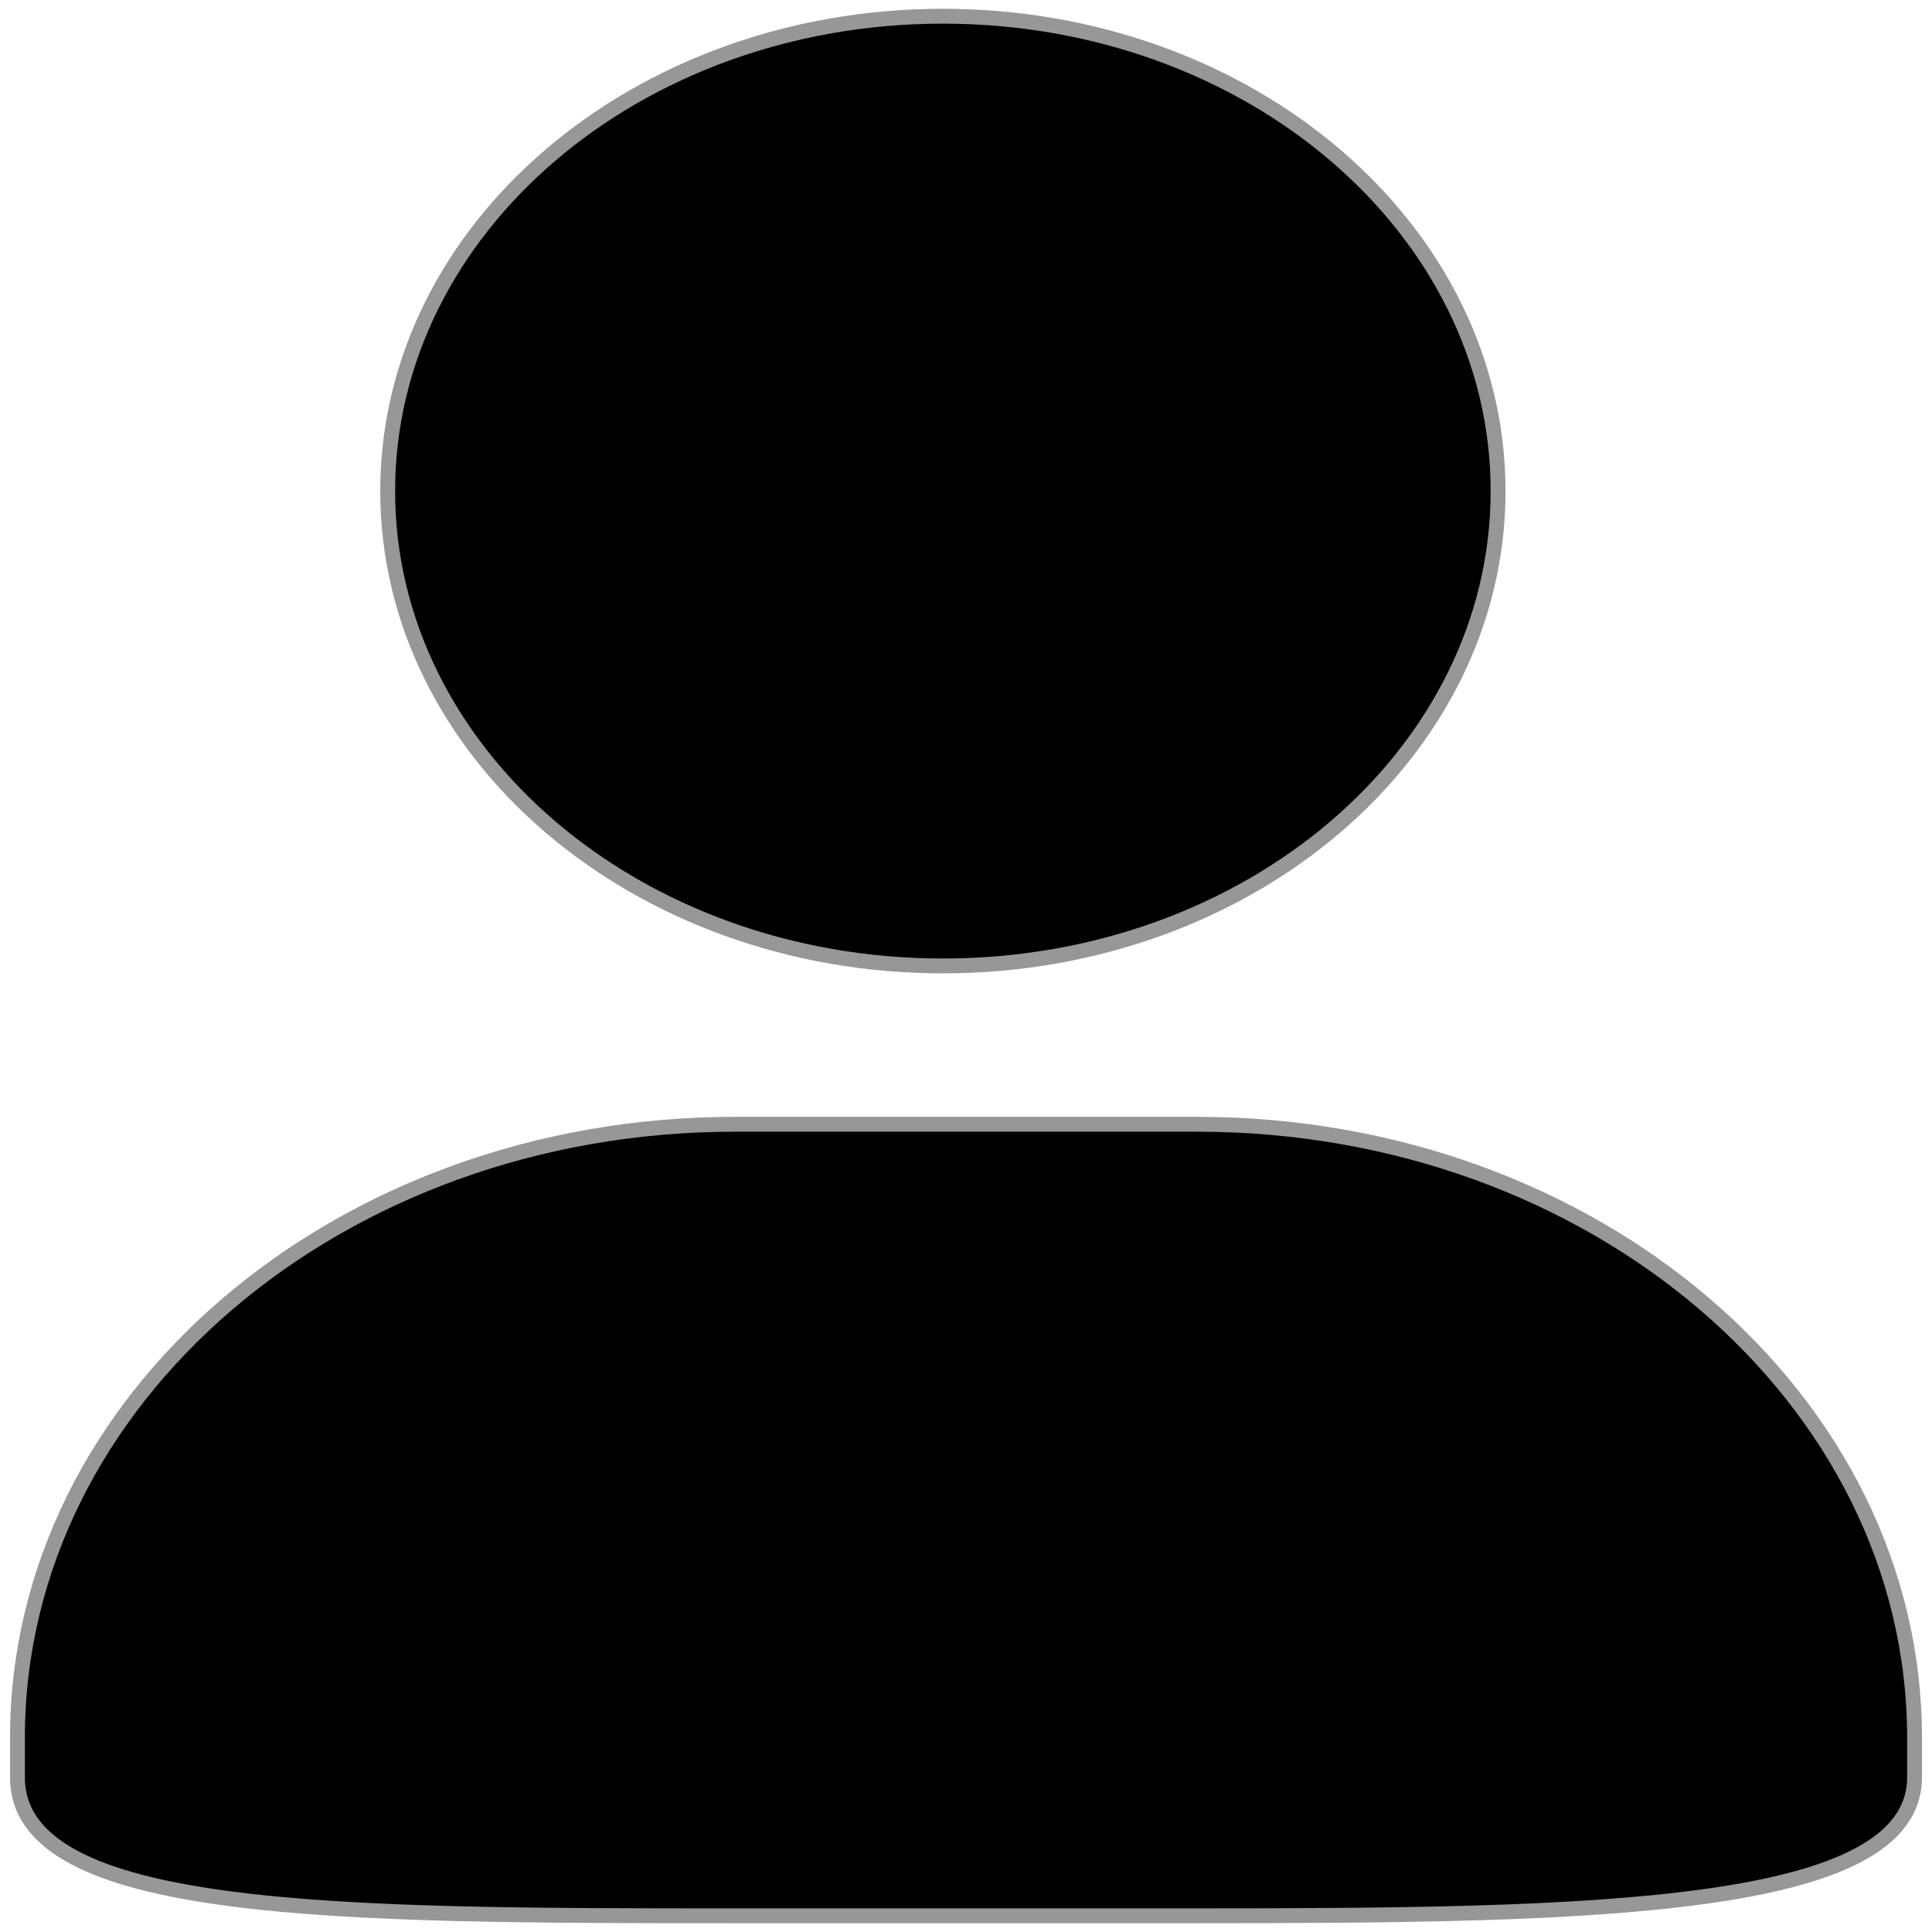
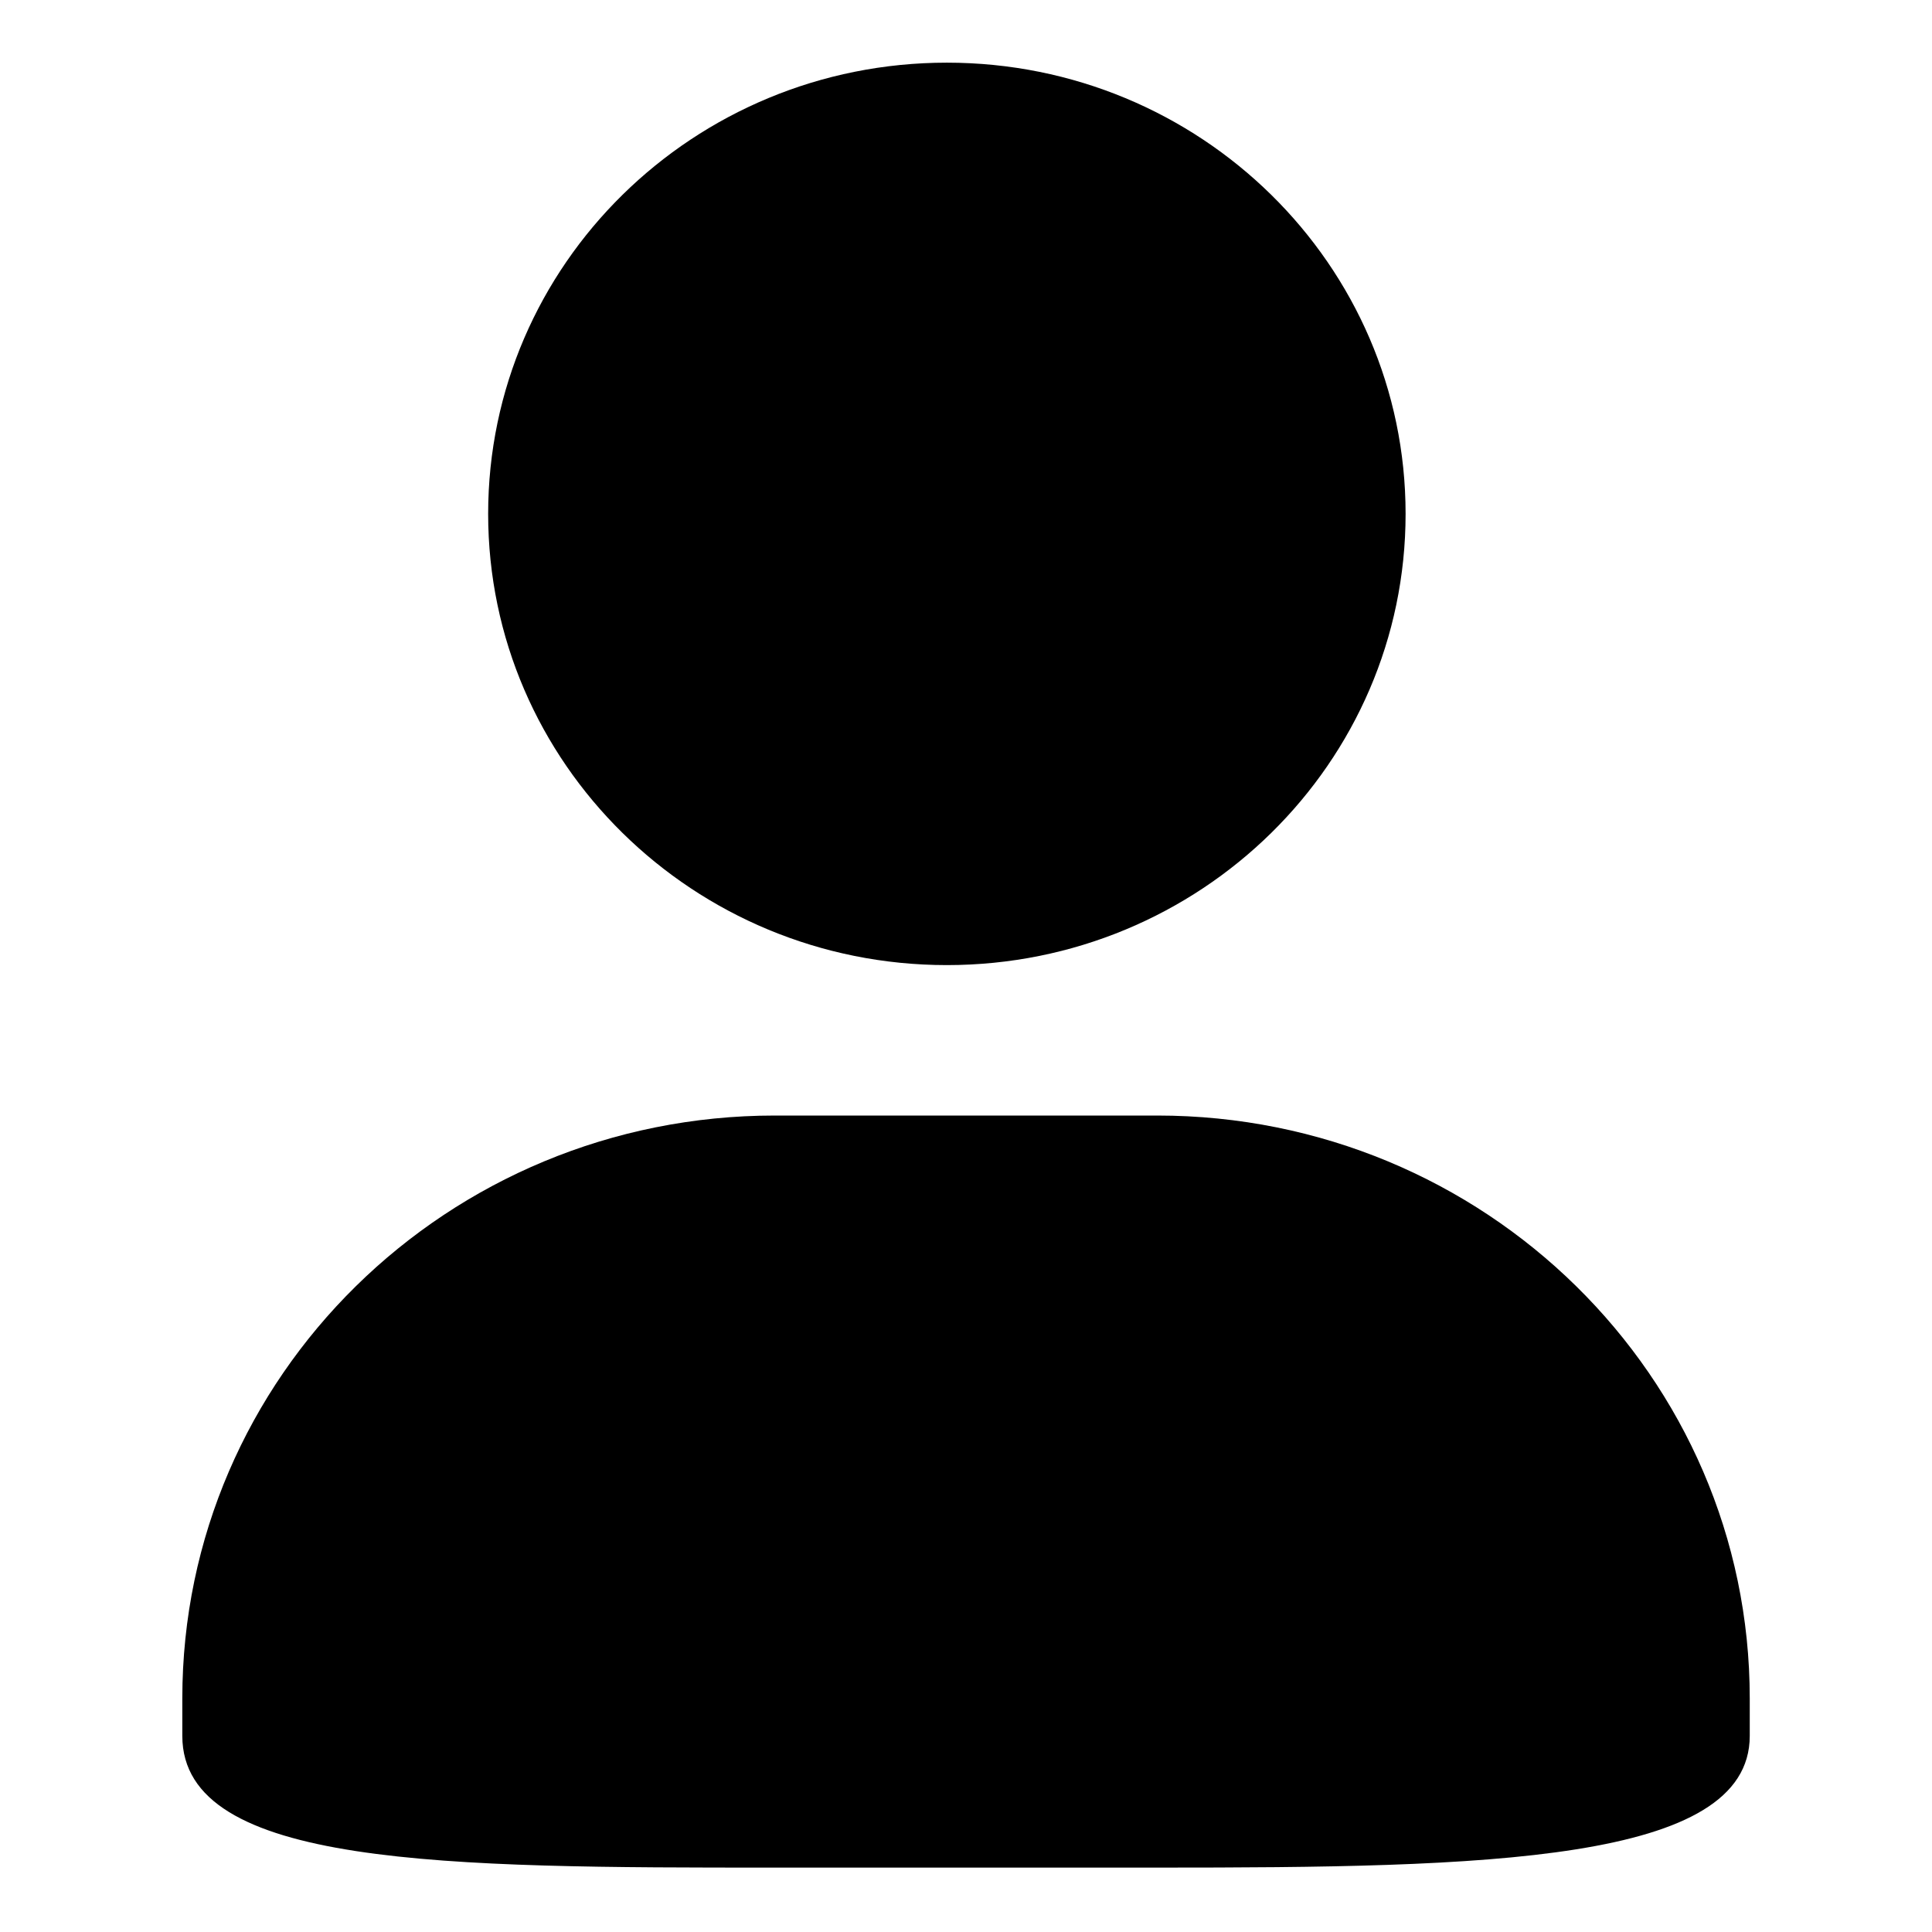
- <svg xmlns="http://www.w3.org/2000/svg" width="130" height="130">
-   <path d="M63.444 64.996c20.633 0 37.359-14.308 37.359-31.953 0-17.649-16.726-31.952-37.359-31.952-20.631 0-37.36 14.303-37.358 31.952 0 17.645 16.727 31.953 37.359 31.953zM80.57 75.65H49.434c-26.652 0-48.26 18.477-48.26 41.27v2.664c0 9.316 21.608 9.325 48.26 9.325H80.57c26.649 0 48.256-.344 48.256-9.325v-2.663c0-22.794-21.605-41.271-48.256-41.271z" stroke="#979797" />
+ <svg xmlns="http://www.w3.org/2000/svg" t="1653013762294" class="icon" viewBox="0 0 1024 1024" version="1.1" p-id="916" width="200" height="200">
+   <defs>
+     <style type="text/css" />
+   </defs>
+   <path d="M501.862 33.212c134.281 0 243.132 107.076 243.132 239.138 0 132.096-108.851 239.172-243.132 239.172-134.281 0-243.132-107.076-243.132-239.172C258.731 140.254 367.616 33.212 501.862 33.212L501.862 33.212zM501.862 33.212c134.281 0 243.132 107.076 243.132 239.138 0 132.096-108.851 239.172-243.132 239.172-134.281 0-243.132-107.076-243.132-239.172C258.731 140.254 367.616 33.212 501.862 33.212L501.862 33.212zM410.692 591.258l202.65 0c173.466 0 314.061 138.274 314.061 308.907l0 19.9c0 67.243-140.629 69.803-314.061 69.803l-202.65 0c-173.466 0-314.061-0.102-314.061-69.803l0-19.9C96.631 729.532 237.227 591.258 410.692 591.258L410.692 591.258zM410.692 591.258" p-id="917" />
</svg>
